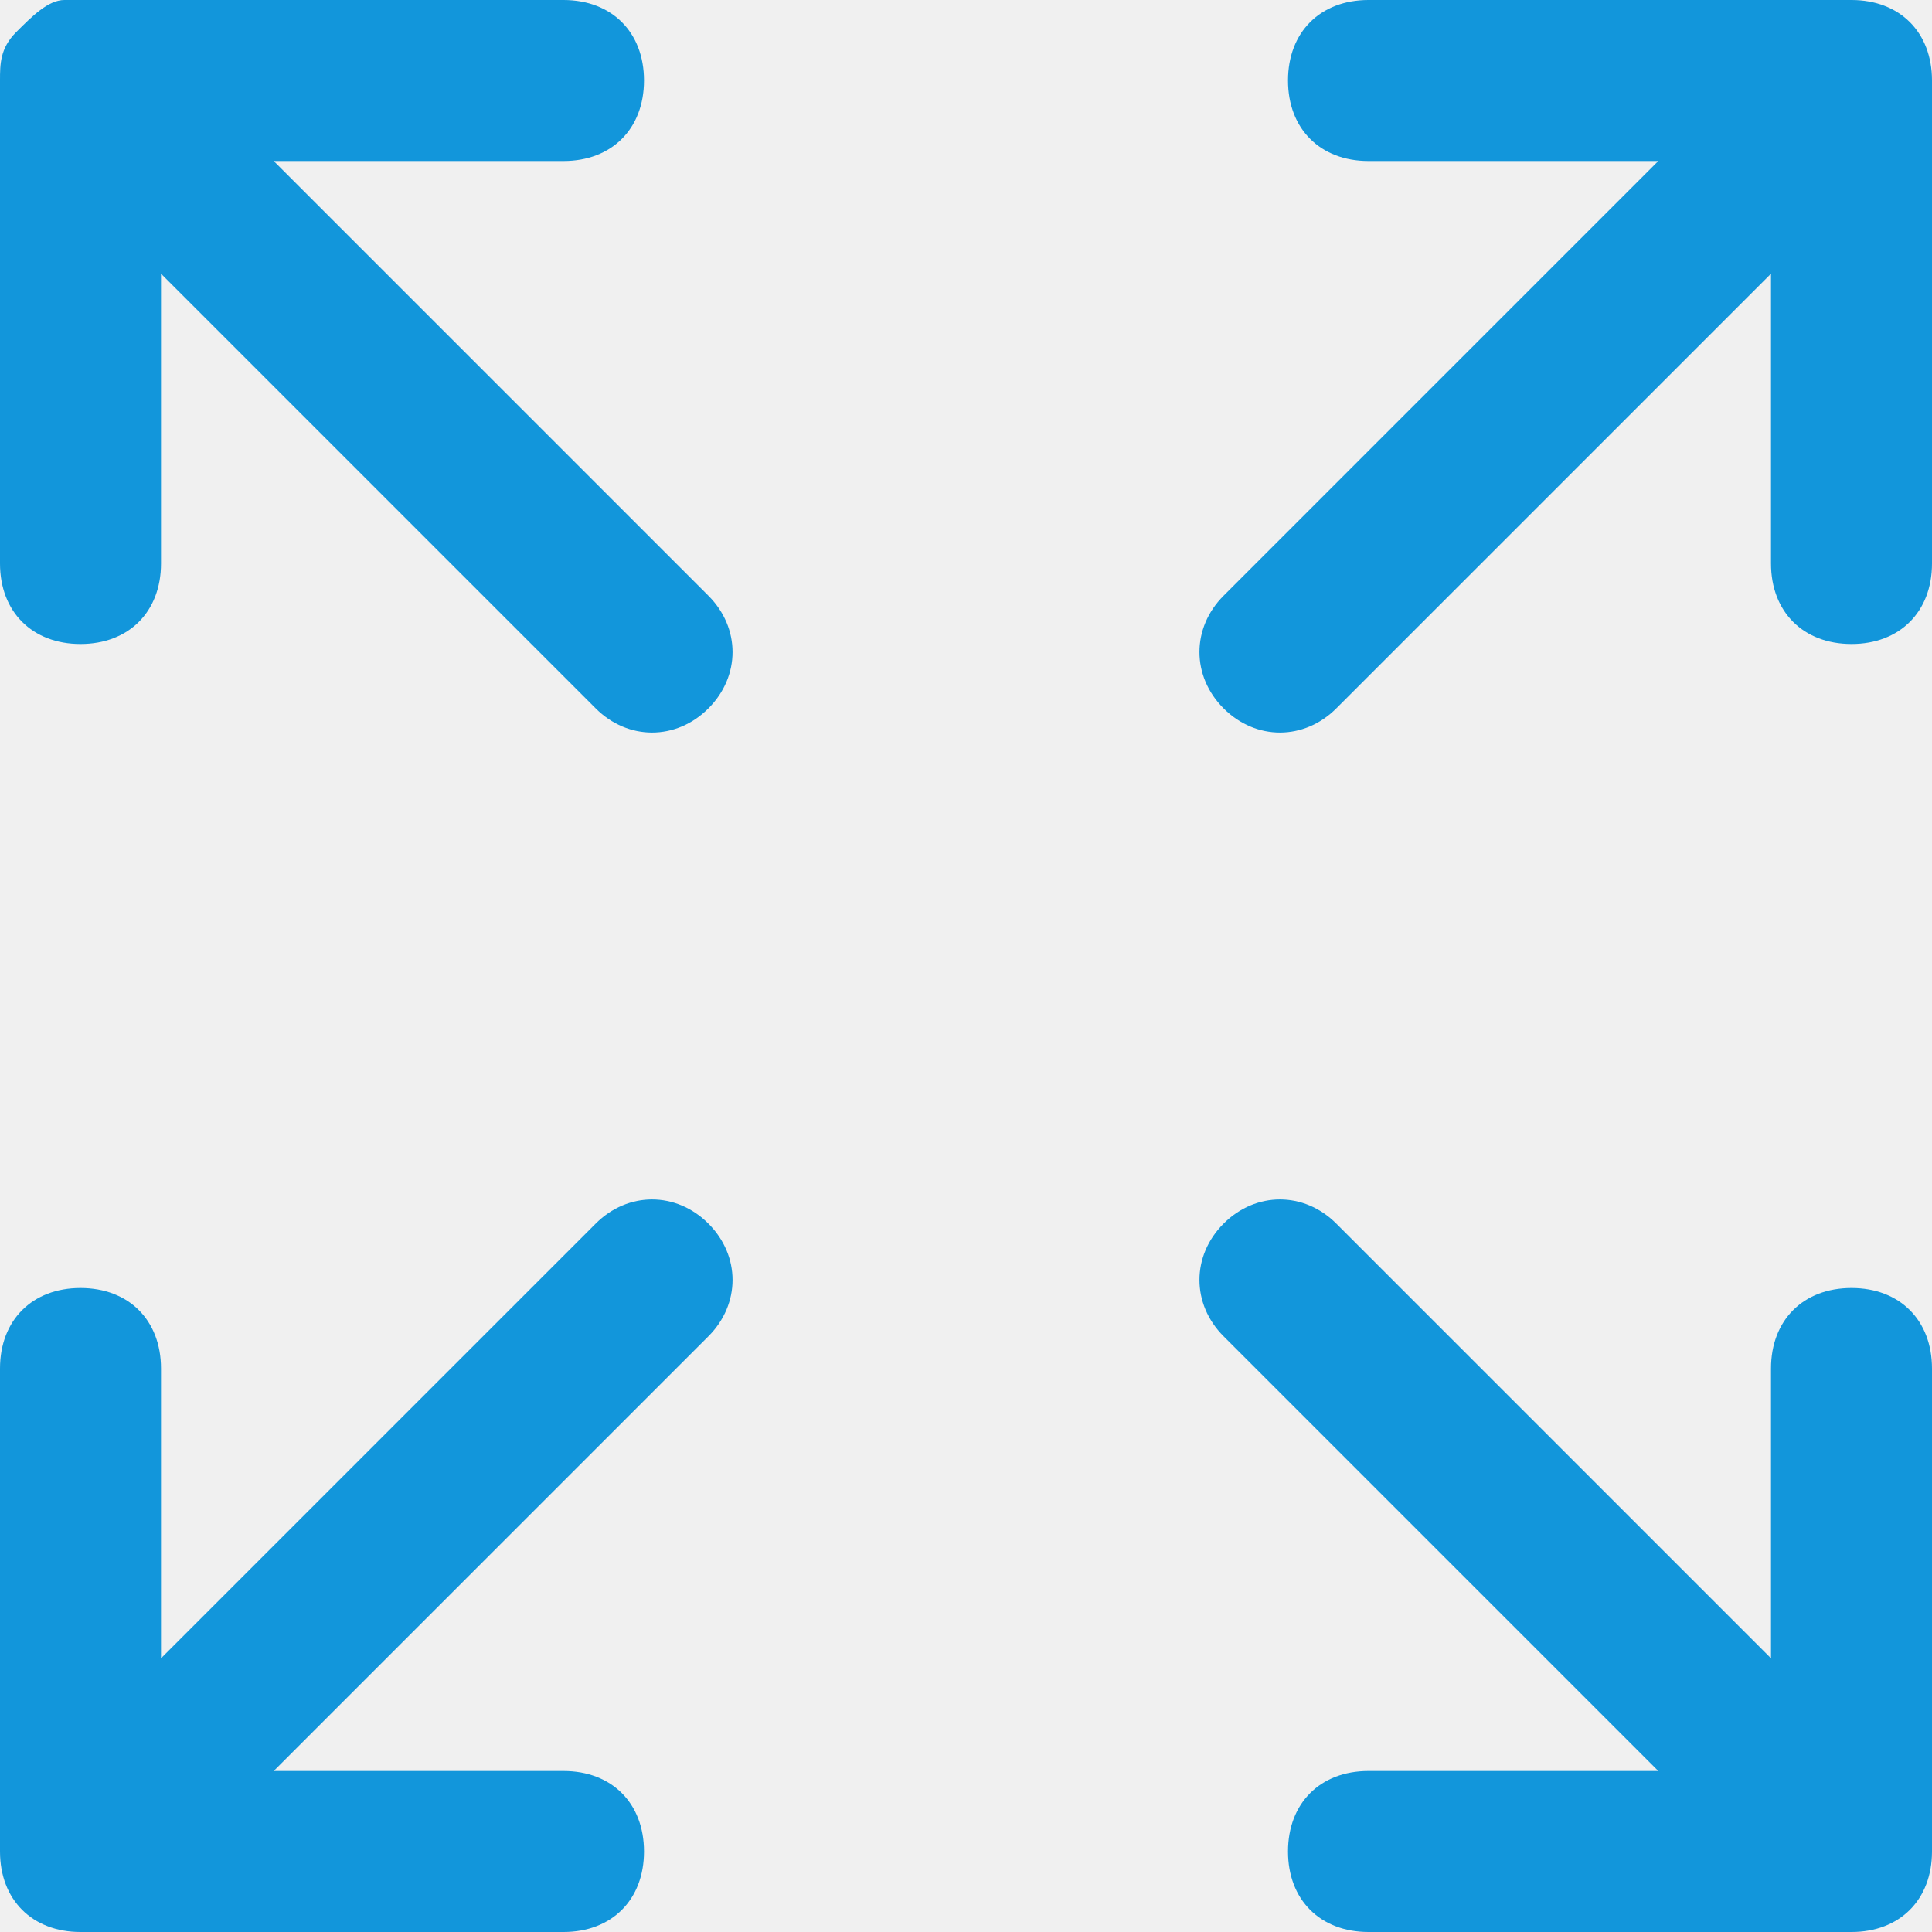
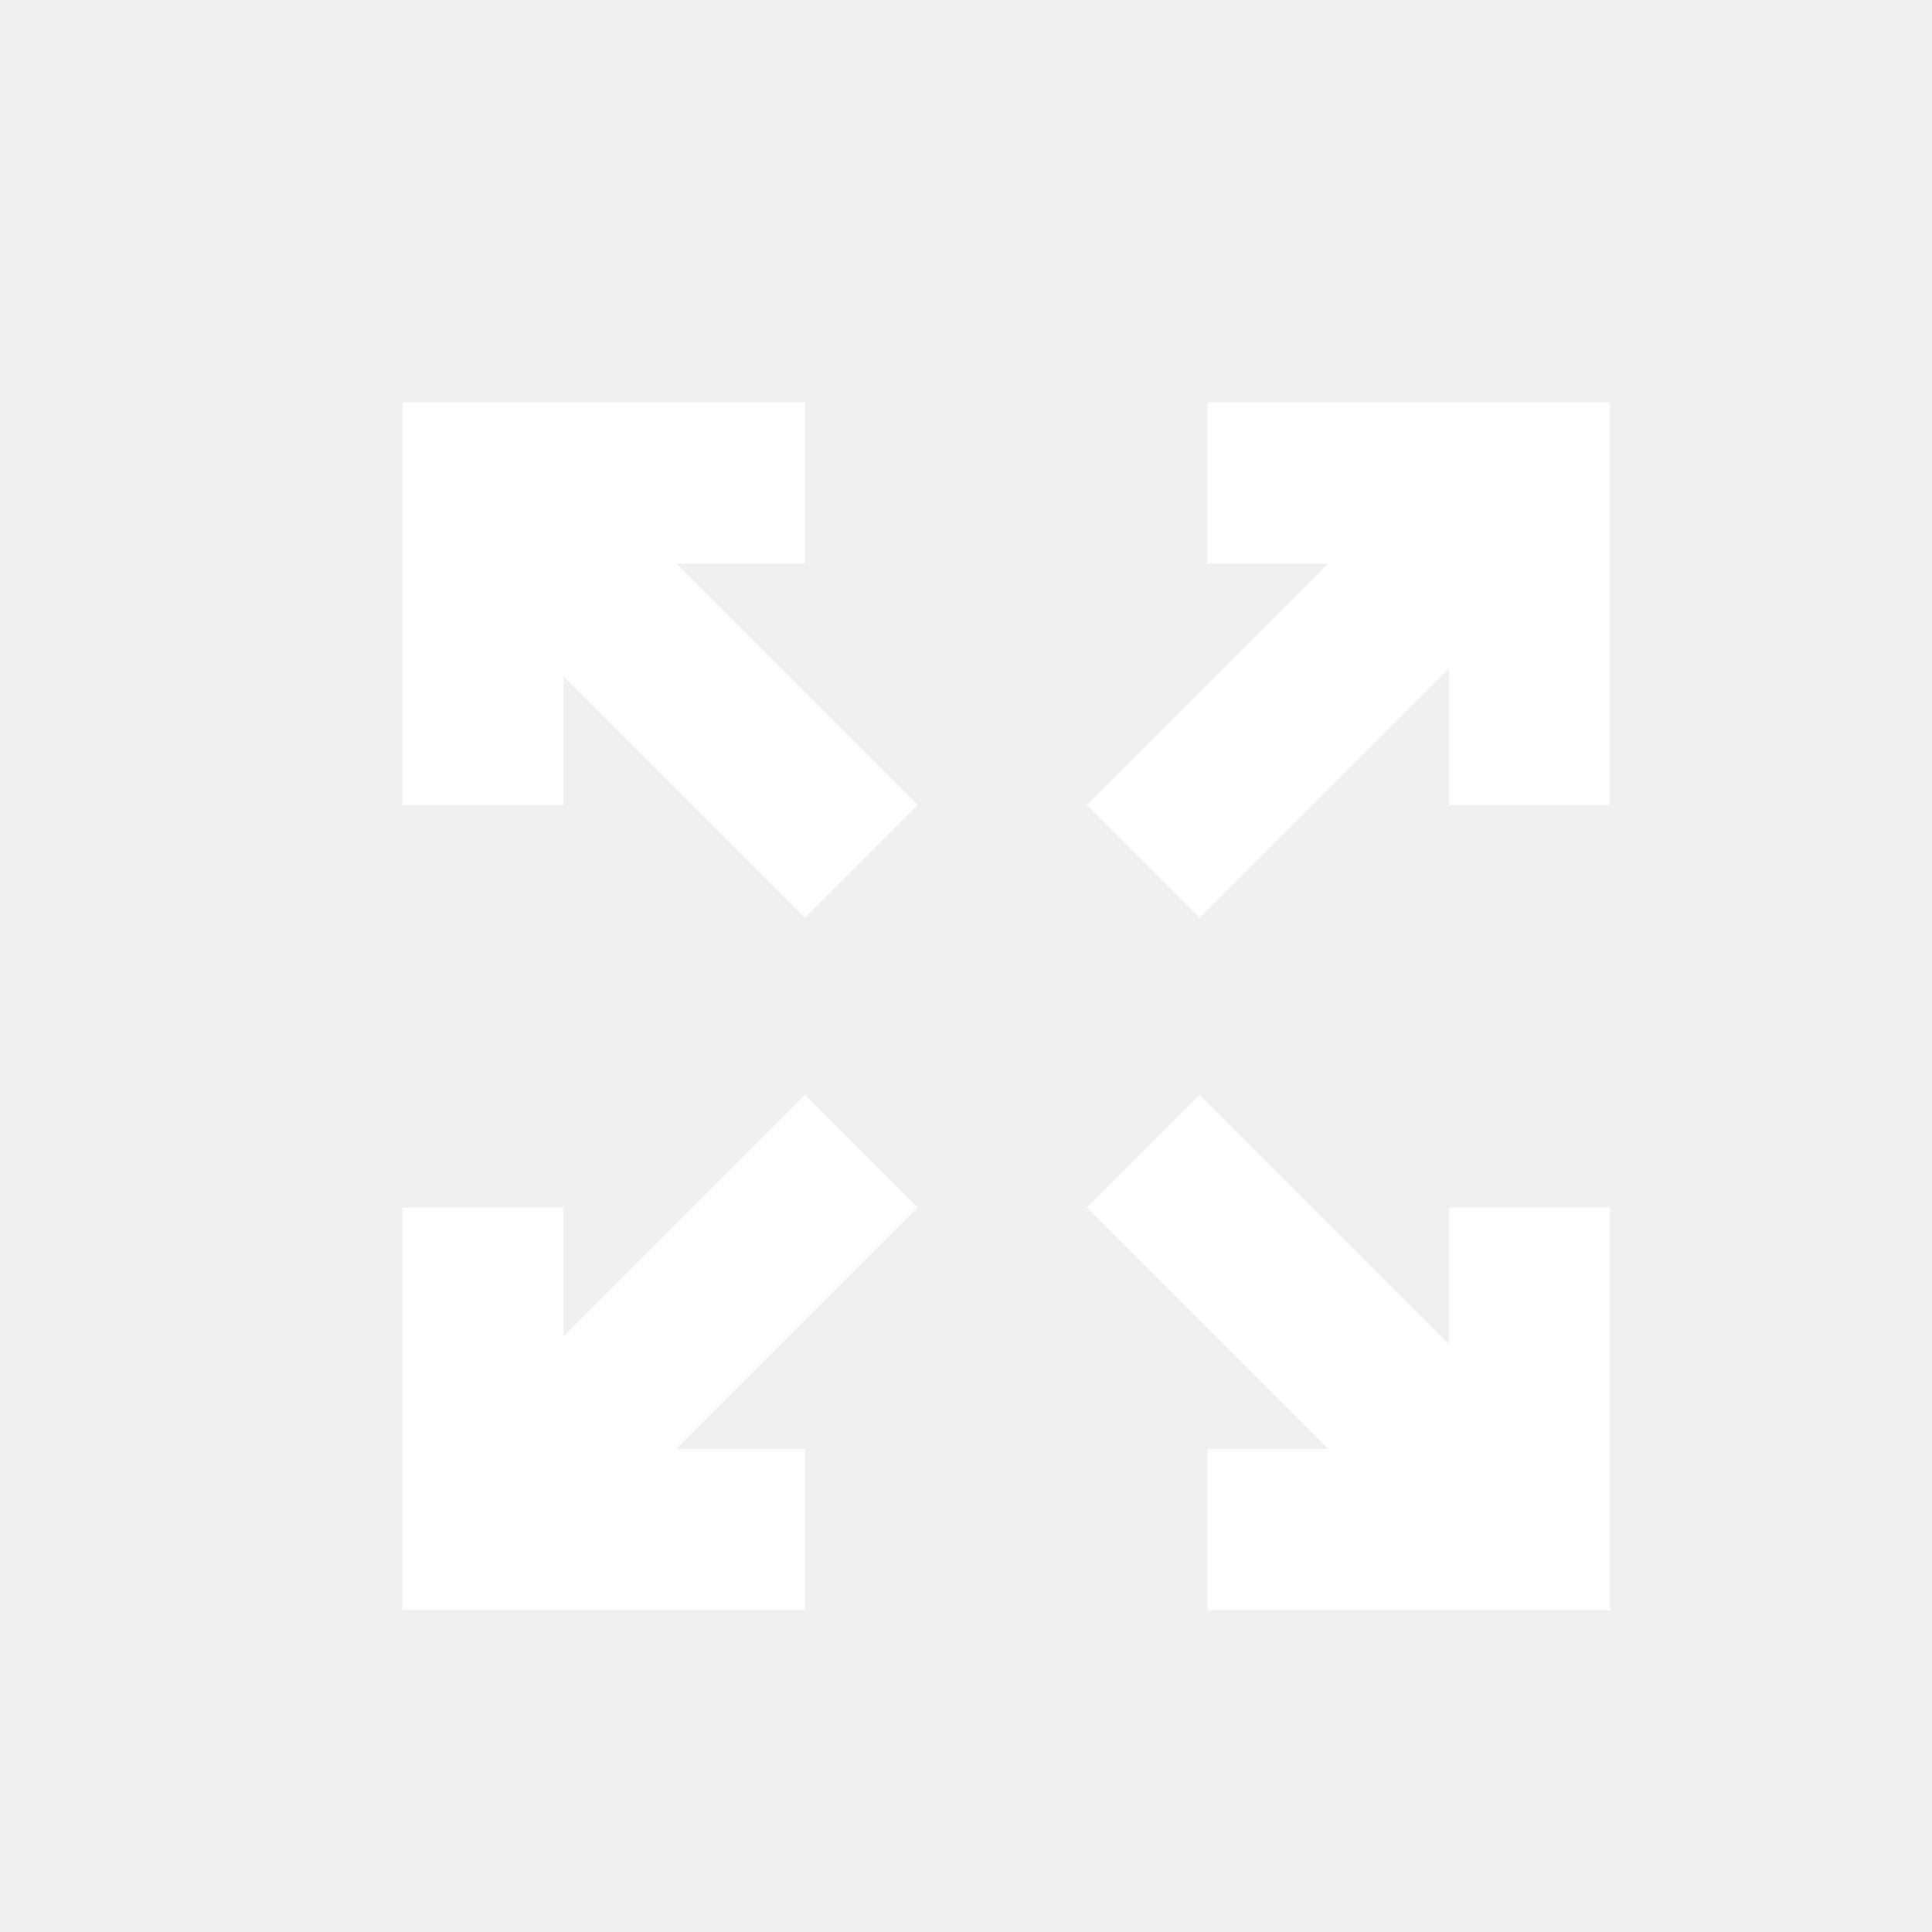
<svg xmlns="http://www.w3.org/2000/svg" class="icon" width="32px" height="32.00px" viewBox="0 0 1024 1024" version="1.1">
-   <path fill="#1296db" d="M145.067 85.333h153.6c25.6 0 42.667-17.067 42.667-42.667S324.267 0 298.667 0H34.133C25.6 0 17.067 8.533 8.533 17.067 0 25.6 0 34.133 0 42.667v256c0 25.6 17.067 42.667 42.667 42.667s42.667-17.067 42.667-42.667V145.067l230.4 230.4c17.067 17.067 42.667 17.067 59.733 0 17.067-17.067 17.067-42.667 0-59.733L145.067 85.333z m170.667 563.2L162.133 802.133l-76.8 76.8V725.333C85.333 699.733 68.267 682.667 42.667 682.667s-42.667 17.067-42.667 42.667v256c0 25.6 17.067 42.667 42.667 42.667h256c25.6 0 42.667-17.067 42.667-42.667s-17.067-42.667-42.667-42.667H145.067l76.8-76.8 153.6-153.6c17.067-17.067 17.067-42.667 0-59.733-17.067-17.067-42.667-17.067-59.733 0z m665.6 34.133c-25.6 0-42.667 17.067-42.667 42.667v153.6l-76.8-76.8-153.6-153.6c-17.067-17.067-42.667-17.067-59.733 0-17.067 17.067-17.067 42.667 0 59.733l153.6 153.6 76.8 76.8H725.333c-25.6 0-42.667 17.067-42.667 42.667s17.067 42.667 42.667 42.667h256c25.6 0 42.667-17.067 42.667-42.667v-256c0-25.6-17.067-42.667-42.667-42.667z m0-682.667h-256c-25.6 0-42.667 17.067-42.667 42.667s17.067 42.667 42.667 42.667h153.6l-76.8 76.8-153.6 153.6c-17.067 17.067-17.067 42.667 0 59.733 17.067 17.067 42.667 17.067 59.733 0l153.6-153.6 76.8-76.8v153.6c0 25.6 17.067 42.667 42.667 42.667s42.667-17.067 42.667-42.667v-256c0-25.6-17.067-42.667-42.667-42.667z" />
+   <path fill="#ffffff" d="M358.4 768H426.667v85.333H213.333v-213.333h85.333v68.267l128-128 59.733 59.733-128 128z m345.6 0l-128-128 59.733-59.733 132.267 132.267V640h85.333v213.333h-213.333v-85.333h64zM358.4 298.667l128 128-59.733 59.733-128-128V426.667H213.333V213.333h213.333v85.333H358.4z m345.6 0H640V213.333h213.333v213.333h-85.333V354.133l-132.267 132.267-59.733-59.733 128-128z" />
</svg>
